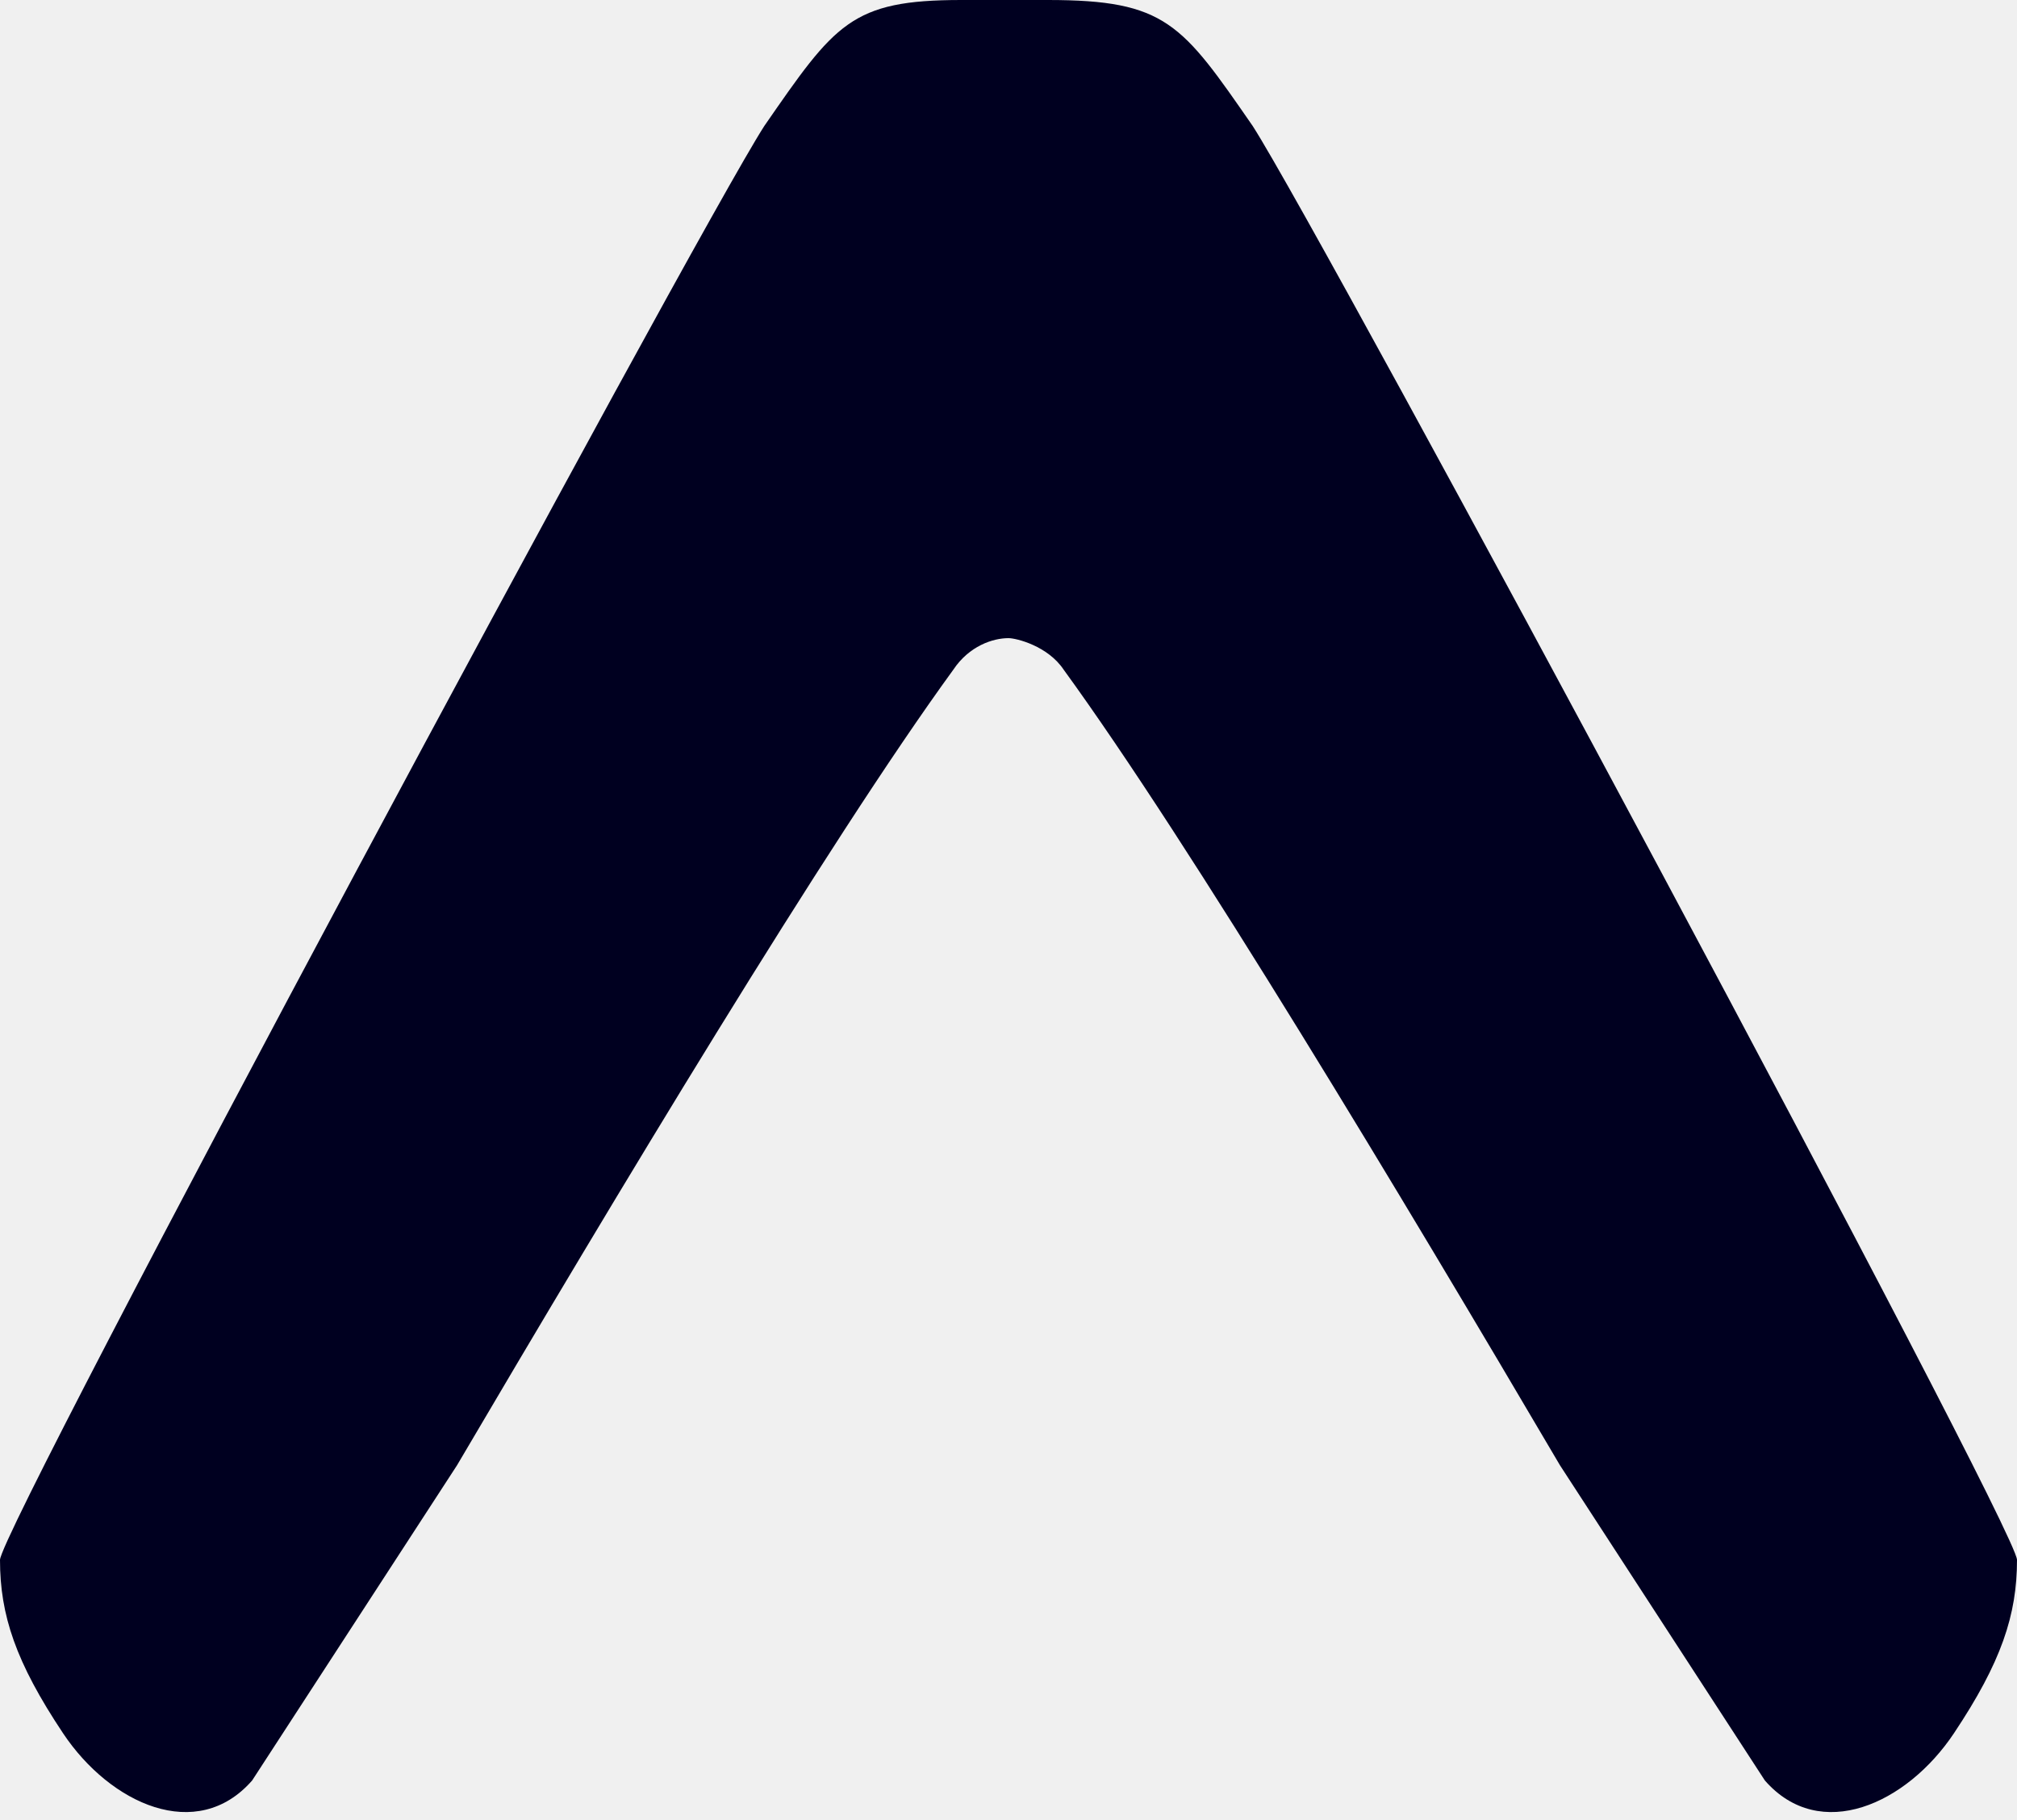
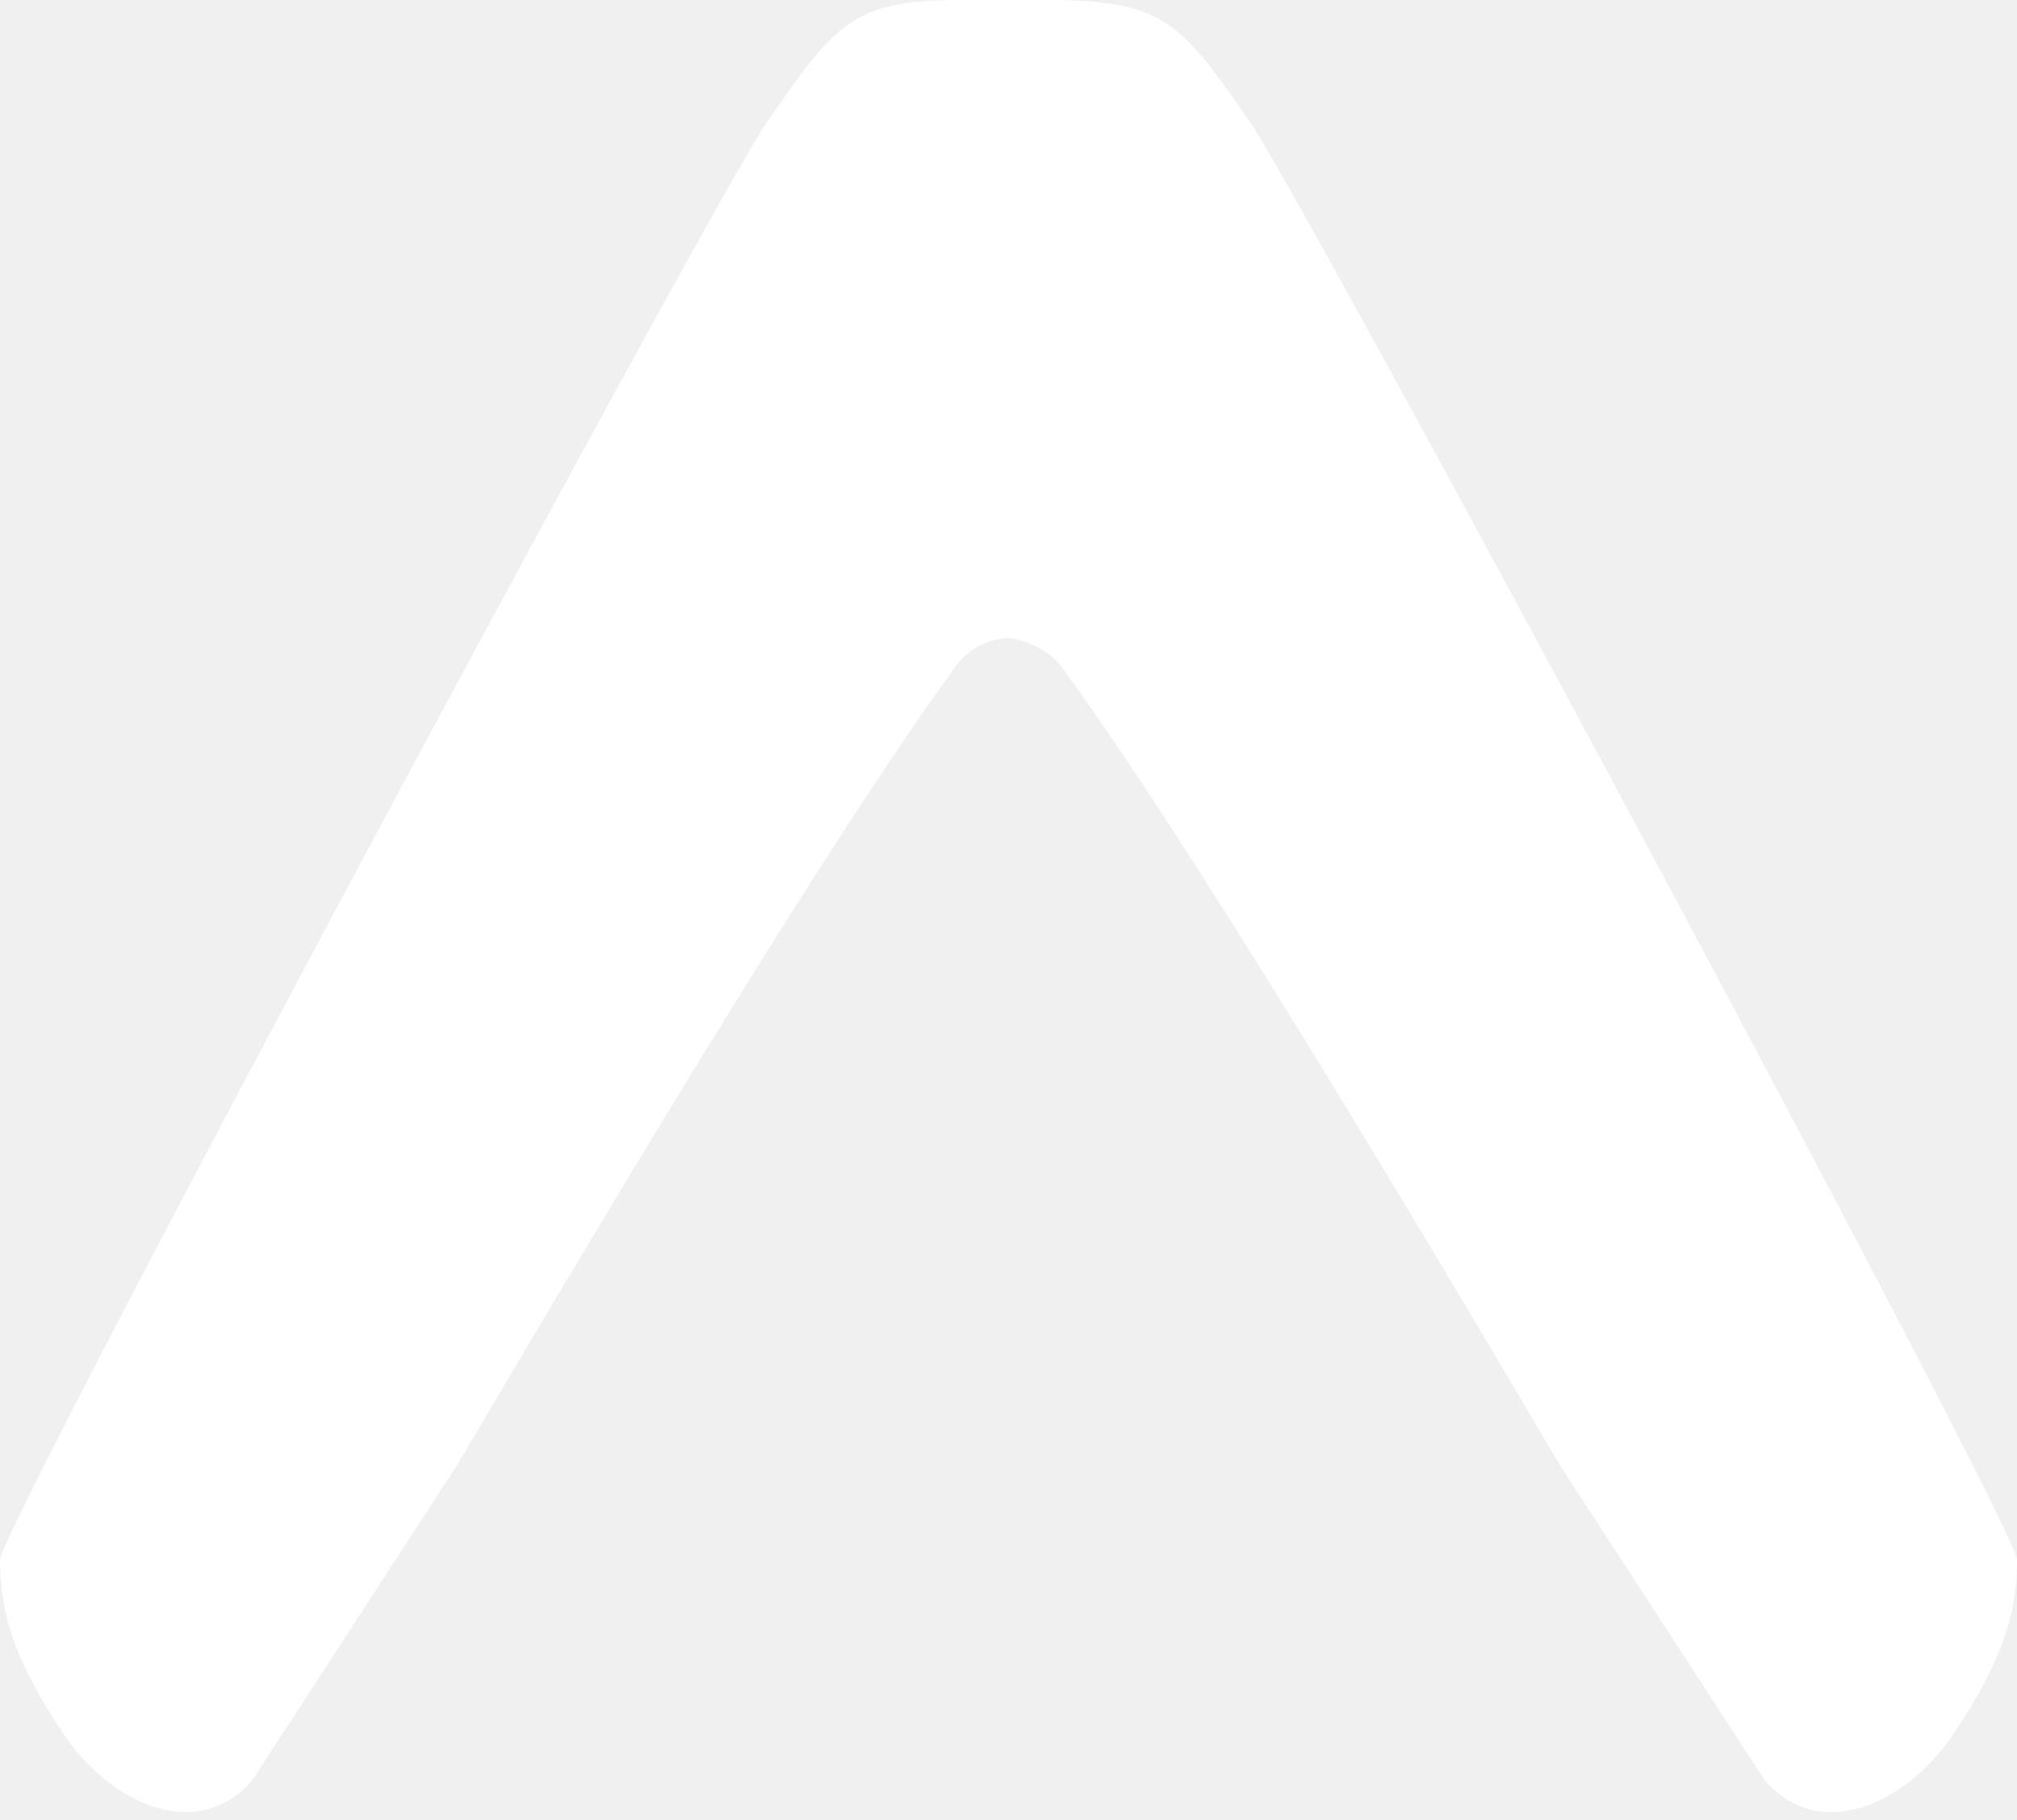
<svg xmlns="http://www.w3.org/2000/svg" preserveAspectRatio="xMidYMid" viewBox="0 0 256 231">
-   <path d="M121 85c2-3 5-4 7-4 1 0 5 1 7 4 16 22 43 67 63 101l26 40c7 8 18 3 24-6s8-15 8-22c0-4-88-168-97-182-9-13-11-16-26-16h-11c-14 0-16 3-25 16C88 30 0 194 0 198c0 7 2 13 8 22s17 14 24 6l26-40c20-34 47-79 63-101Z" fill="#000020" />
+   <path d="M121 85c2-3 5-4 7-4 1 0 5 1 7 4 16 22 43 67 63 101l26 40c7 8 18 3 24-6s8-15 8-22c0-4-88-168-97-182-9-13-11-16-26-16h-11c-14 0-16 3-25 16C88 30 0 194 0 198c0 7 2 13 8 22s17 14 24 6l26-40c20-34 47-79 63-101Z" fill="#fff" />
</svg>
